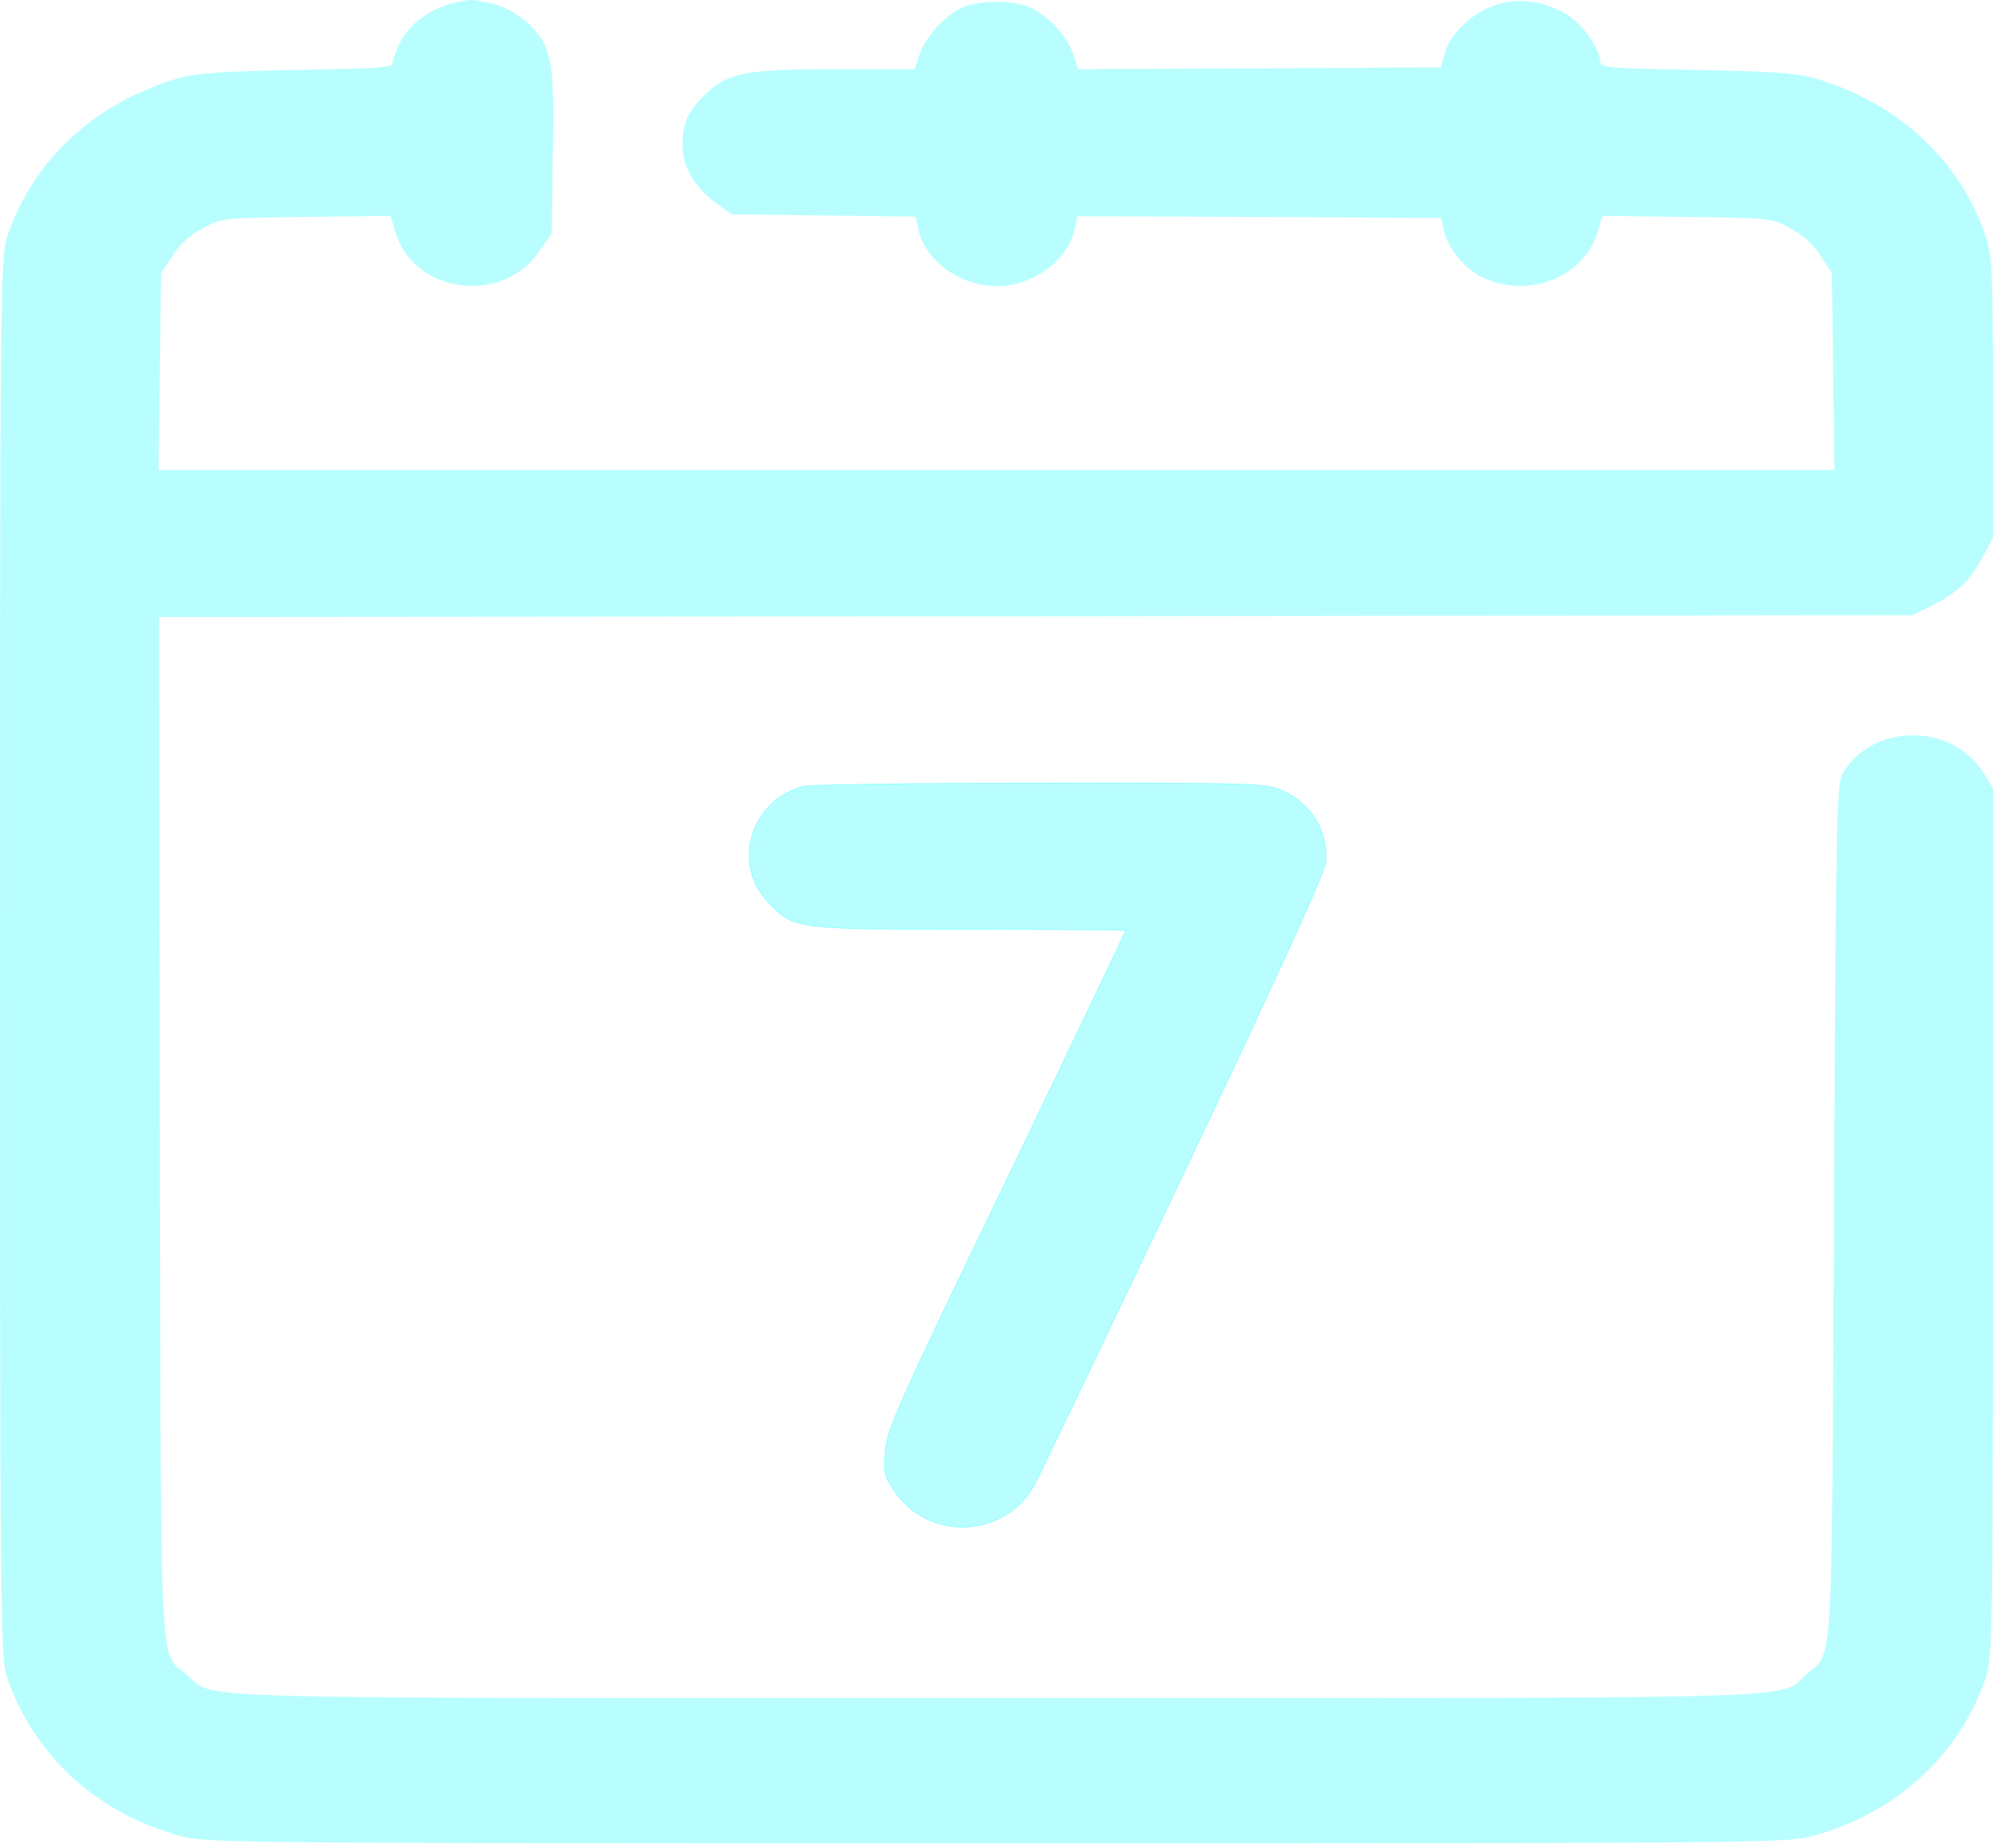
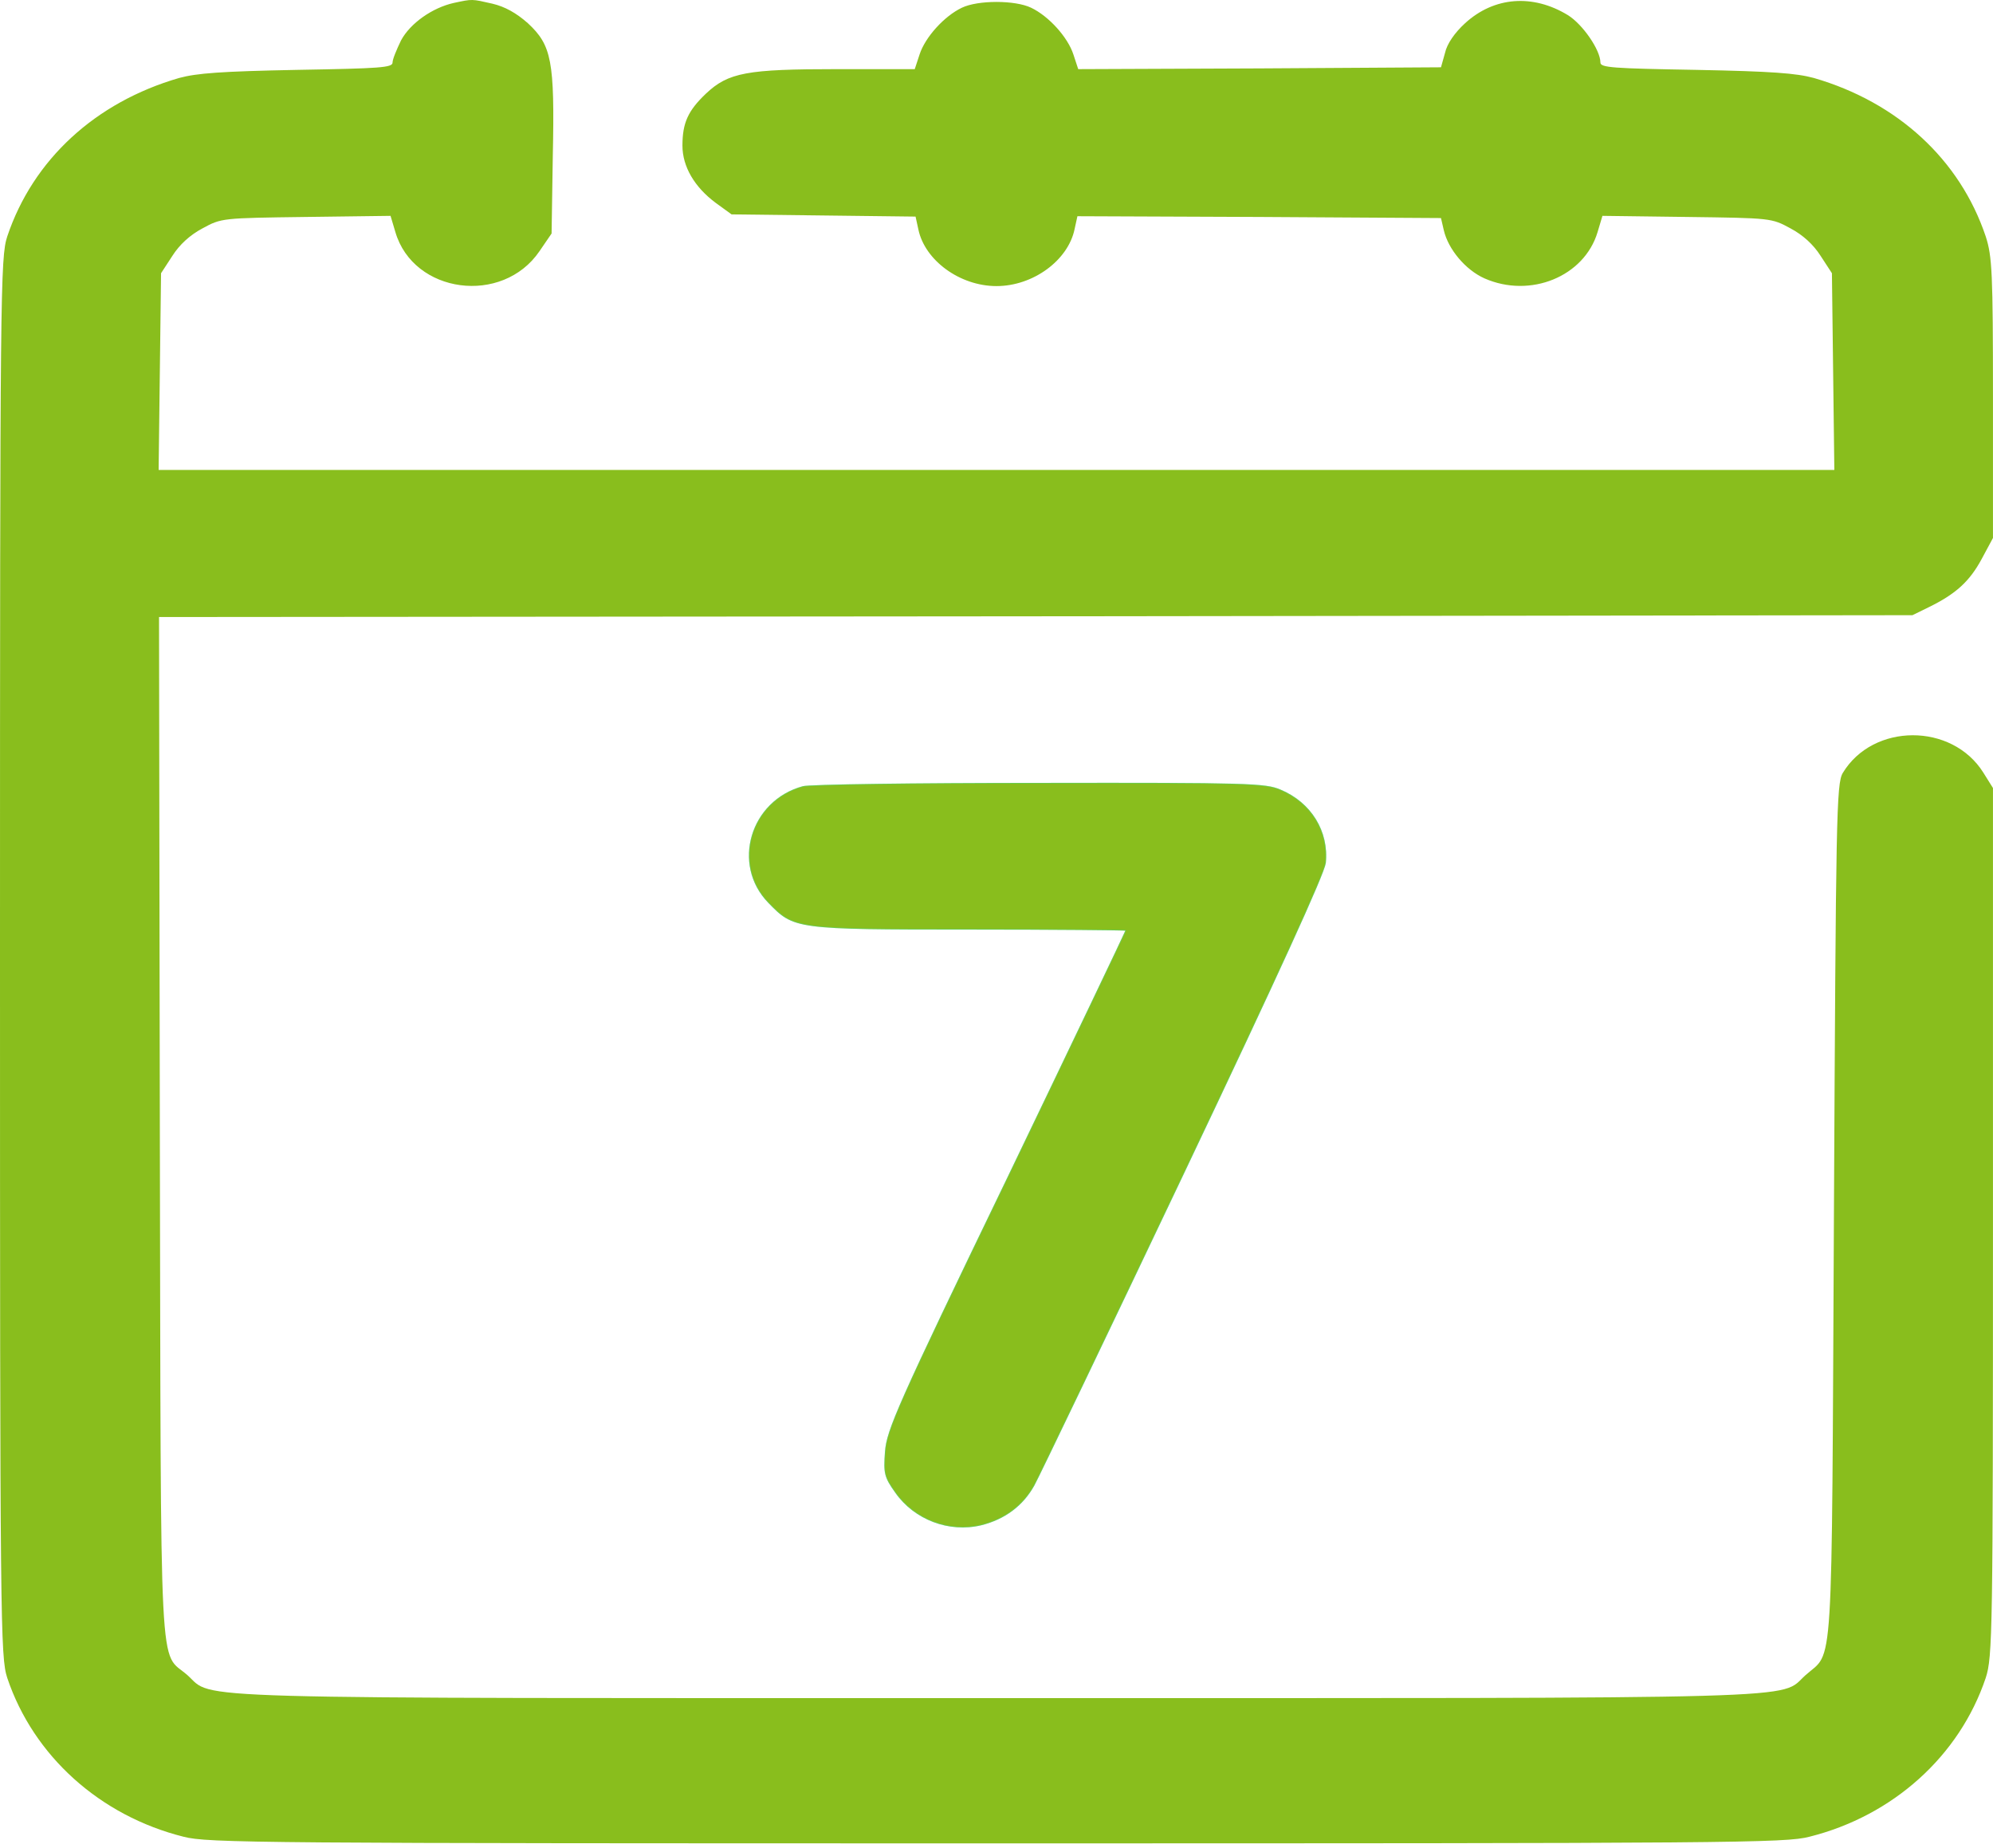
<svg xmlns="http://www.w3.org/2000/svg" width="397" height="368" viewBox="0 0 397 368" fill="none">
-   <path d="M90.386 0.587C86.136 1.539 81.725 4.616 79.88 8.058C78.998 9.889 78.196 11.793 78.196 12.453C78.196 13.478 75.79 13.625 59.188 13.918C44.03 14.211 39.218 14.577 35.689 15.529C19.008 20.363 6.576 31.789 1.444 47.097C0.08 51.272 0 57.645 0 190.657C0 323.669 0.08 330.041 1.444 334.216C6.657 349.744 19.89 361.682 36.572 365.857C41.384 367.103 51.248 367.176 198.497 367.176C345.746 367.176 355.611 367.103 360.423 365.857C377.104 361.682 390.337 349.744 395.551 334.216C396.914 330.041 396.994 325.207 396.994 243.393V156.964L395.069 153.888C388.814 143.927 373.094 144 367.079 153.961C365.796 156.085 365.716 162.75 365.315 241.561C364.834 336.193 365.315 328.576 359.621 333.703C354.247 338.537 364.192 338.244 198.497 338.244C32.802 338.244 42.747 338.537 37.374 333.703C31.599 328.576 32.08 338.171 31.84 224.935L31.679 122.905L206.277 122.759L380.954 122.539L384.242 120.928C389.616 118.291 392.342 115.801 394.749 111.333L396.994 107.158V79.325C396.994 54.349 396.834 51.053 395.551 47.097C390.418 31.789 377.987 20.363 361.305 15.529C357.776 14.577 352.964 14.211 337.886 13.918C321.204 13.625 318.798 13.478 318.798 12.453C318.798 9.962 315.269 4.835 312.302 3.004C305.325 -1.244 297.625 -0.658 291.851 4.616C289.766 6.52 288.242 8.717 287.841 10.548L287.039 13.405L250.948 13.625L214.778 13.771L213.815 10.841C212.693 7.399 208.923 3.224 205.394 1.539C202.186 0.001 194.808 0.001 191.6 1.539C188.071 3.224 184.302 7.399 183.179 10.841L182.216 13.771H166.818C148.773 13.771 145.083 14.43 140.592 18.678C137.063 22.048 135.94 24.465 135.94 29.006C135.94 33.181 138.346 37.283 142.597 40.432L145.725 42.703L164.091 42.922L182.377 43.142L182.938 45.706C184.221 51.858 191.199 56.985 198.497 56.985C205.795 56.985 212.773 51.858 214.056 45.633L214.617 43.069L250.868 43.215L287.039 43.435L287.6 45.852C288.482 49.661 291.931 53.763 295.7 55.447C304.843 59.476 315.59 55.081 318.237 46.218L319.199 42.996L336.042 43.215C352.803 43.435 352.884 43.435 356.653 45.486C359.139 46.804 361.225 48.709 362.668 50.979L364.914 54.422L365.154 73.978L365.395 93.608H198.497H31.599L31.84 73.978L32.08 54.422L34.326 50.979C35.77 48.709 37.855 46.804 40.341 45.486C44.111 43.435 44.191 43.435 60.953 43.215L77.795 42.996L78.757 46.218C82.366 58.523 100.091 60.867 107.469 50.027L109.875 46.511L110.116 31.057C110.517 12.086 109.875 9.01 105.143 4.616C102.817 2.565 100.572 1.32 98.086 0.734C93.915 -0.219 94.156 -0.219 90.386 0.587Z" fill="#00FAFF" fill-opacity="0.275" />
-   <path d="M159.921 156.598C149.414 159.454 145.645 172.199 153.023 179.816C158.156 185.09 158.236 185.163 193.124 185.163C210.207 185.163 224.161 185.31 224.161 185.383C224.161 185.529 213.495 207.869 200.422 235.043C178.688 280.015 176.602 284.849 176.282 289.17C175.961 293.492 176.121 294.224 178.367 297.374C182.136 302.721 189.033 305.357 195.45 303.819C200.181 302.647 203.79 299.937 206.036 295.909C207.079 294.005 220.472 266.098 235.791 233.871C254.798 193.879 263.781 174.177 264.101 171.906C264.743 165.607 261.214 159.821 255.039 157.257C252.071 156.012 248.863 155.865 206.918 155.939C182.216 155.939 161.043 156.232 159.921 156.598Z" fill="#00FAFF" fill-opacity="0.275" />
+   <path d="M90.386 0.587C86.136 1.539 81.725 4.616 79.88 8.058C78.998 9.889 78.196 11.793 78.196 12.453C78.196 13.478 75.79 13.625 59.188 13.918C44.03 14.211 39.218 14.577 35.689 15.529C19.008 20.363 6.576 31.789 1.444 47.097C0.08 51.272 0 57.645 0 190.657C0 323.669 0.08 330.041 1.444 334.216C6.657 349.744 19.89 361.682 36.572 365.857C41.384 367.103 51.248 367.176 198.497 367.176C345.746 367.176 355.611 367.103 360.423 365.857C377.104 361.682 390.337 349.744 395.551 334.216C396.914 330.041 396.994 325.207 396.994 243.393V156.964L395.069 153.888C388.814 143.927 373.094 144 367.079 153.961C365.796 156.085 365.716 162.75 365.315 241.561C364.834 336.193 365.315 328.576 359.621 333.703C354.247 338.537 364.192 338.244 198.497 338.244C32.802 338.244 42.747 338.537 37.374 333.703C31.599 328.576 32.08 338.171 31.84 224.935L31.679 122.905L206.277 122.759L380.954 122.539L384.242 120.928C389.616 118.291 392.342 115.801 394.749 111.333L396.994 107.158V79.325C396.994 54.349 396.834 51.053 395.551 47.097C390.418 31.789 377.987 20.363 361.305 15.529C357.776 14.577 352.964 14.211 337.886 13.918C321.204 13.625 318.798 13.478 318.798 12.453C318.798 9.962 315.269 4.835 312.302 3.004C305.325 -1.244 297.625 -0.658 291.851 4.616C289.766 6.52 288.242 8.717 287.841 10.548L287.039 13.405L250.948 13.625L214.778 13.771L213.815 10.841C212.693 7.399 208.923 3.224 205.394 1.539C202.186 0.001 194.808 0.001 191.6 1.539C188.071 3.224 184.302 7.399 183.179 10.841L182.216 13.771H166.818C148.773 13.771 145.083 14.43 140.592 18.678C137.063 22.048 135.94 24.465 135.94 29.006C135.94 33.181 138.346 37.283 142.597 40.432L145.725 42.703L164.091 42.922L182.377 43.142L182.938 45.706C184.221 51.858 191.199 56.985 198.497 56.985C205.795 56.985 212.773 51.858 214.056 45.633L214.617 43.069L250.868 43.215L287.039 43.435L287.6 45.852C288.482 49.661 291.931 53.763 295.7 55.447C304.843 59.476 315.59 55.081 318.237 46.218L319.199 42.996L336.042 43.215C352.803 43.435 352.884 43.435 356.653 45.486C359.139 46.804 361.225 48.709 362.668 50.979L364.914 54.422L365.154 73.978L365.395 93.608H198.497H31.599L31.84 73.978L32.08 54.422L34.326 50.979C35.77 48.709 37.855 46.804 40.341 45.486C44.111 43.435 44.191 43.435 60.953 43.215L77.795 42.996L78.757 46.218C82.366 58.523 100.091 60.867 107.469 50.027L109.875 46.511L110.116 31.057C110.517 12.086 109.875 9.01 105.143 4.616C102.817 2.565 100.572 1.32 98.086 0.734C93.915 -0.219 94.156 -0.219 90.386 0.587Z" fill="#89BE1D" />
+   <path d="M159.921 156.598C149.414 159.454 145.645 172.199 153.023 179.816C158.156 185.09 158.236 185.163 193.124 185.163C210.207 185.163 224.161 185.31 224.161 185.383C224.161 185.529 213.495 207.869 200.422 235.043C178.688 280.015 176.602 284.849 176.282 289.17C175.961 293.492 176.121 294.224 178.367 297.374C182.136 302.721 189.033 305.357 195.45 303.819C200.181 302.647 203.79 299.937 206.036 295.909C207.079 294.005 220.472 266.098 235.791 233.871C254.798 193.879 263.781 174.177 264.101 171.906C264.743 165.607 261.214 159.821 255.039 157.257C252.071 156.012 248.863 155.865 206.918 155.939C182.216 155.939 161.043 156.232 159.921 156.598Z" fill="#89BE1D" />
  <path d="M159.941 156.661L159.938 156.662C149.477 159.506 145.731 172.191 153.071 179.77C154.356 181.09 155.317 182.076 156.582 182.819C157.846 183.562 159.418 184.063 161.925 184.401C166.941 185.078 175.677 185.097 193.124 185.097C201.665 185.097 209.425 185.133 215.049 185.179C217.861 185.202 220.14 185.227 221.715 185.251C222.503 185.263 223.115 185.275 223.53 185.286C223.738 185.291 223.897 185.297 224.004 185.302C224.028 185.303 224.049 185.304 224.068 185.305C224.092 185.307 224.111 185.308 224.127 185.31C224.141 185.311 224.153 185.312 224.163 185.314C224.167 185.315 224.174 185.316 224.18 185.318C224.183 185.319 224.191 185.322 224.198 185.327C224.203 185.33 224.228 185.348 224.228 185.383C224.228 185.393 224.226 185.4 224.226 185.402L224.225 185.403C224.225 185.406 224.224 185.409 224.223 185.412C224.221 185.417 224.218 185.424 224.216 185.431C224.21 185.445 224.202 185.464 224.192 185.488C224.171 185.536 224.14 185.605 224.099 185.694C224.018 185.873 223.897 186.134 223.738 186.473C223.421 187.151 222.953 188.142 222.351 189.411C221.146 191.951 219.405 195.606 217.254 200.106C212.953 209.106 207.018 221.485 200.482 235.072L200.482 235.072C189.615 257.558 183.66 270.009 180.383 277.378C177.104 284.748 176.508 287.027 176.348 289.175C176.188 291.338 176.149 292.59 176.426 293.695C176.704 294.799 177.298 295.76 178.421 297.335L178.421 297.335C182.175 302.66 189.044 305.286 195.434 303.755C200.148 302.587 203.742 299.888 205.978 295.876C207.021 293.971 220.412 266.069 235.73 233.842C245.234 213.847 252.231 198.923 256.893 188.715C259.224 183.611 260.97 179.687 262.154 176.896C262.746 175.501 263.197 174.39 263.51 173.557C263.824 172.723 263.996 172.174 264.035 171.898C264.673 165.63 261.163 159.871 255.013 157.319L255.013 157.319C253.542 156.701 252.009 156.353 245.593 156.17C239.178 155.987 227.891 155.969 206.918 156.005C194.568 156.005 183.099 156.079 174.578 156.198C170.318 156.257 166.794 156.328 164.266 156.407C163.002 156.447 161.987 156.488 161.253 156.531C160.886 156.552 160.59 156.574 160.369 156.596C160.144 156.619 160.003 156.641 159.941 156.661Z" stroke="#00FAFF" stroke-opacity="0.275" stroke-width="0.133" />
</svg>
